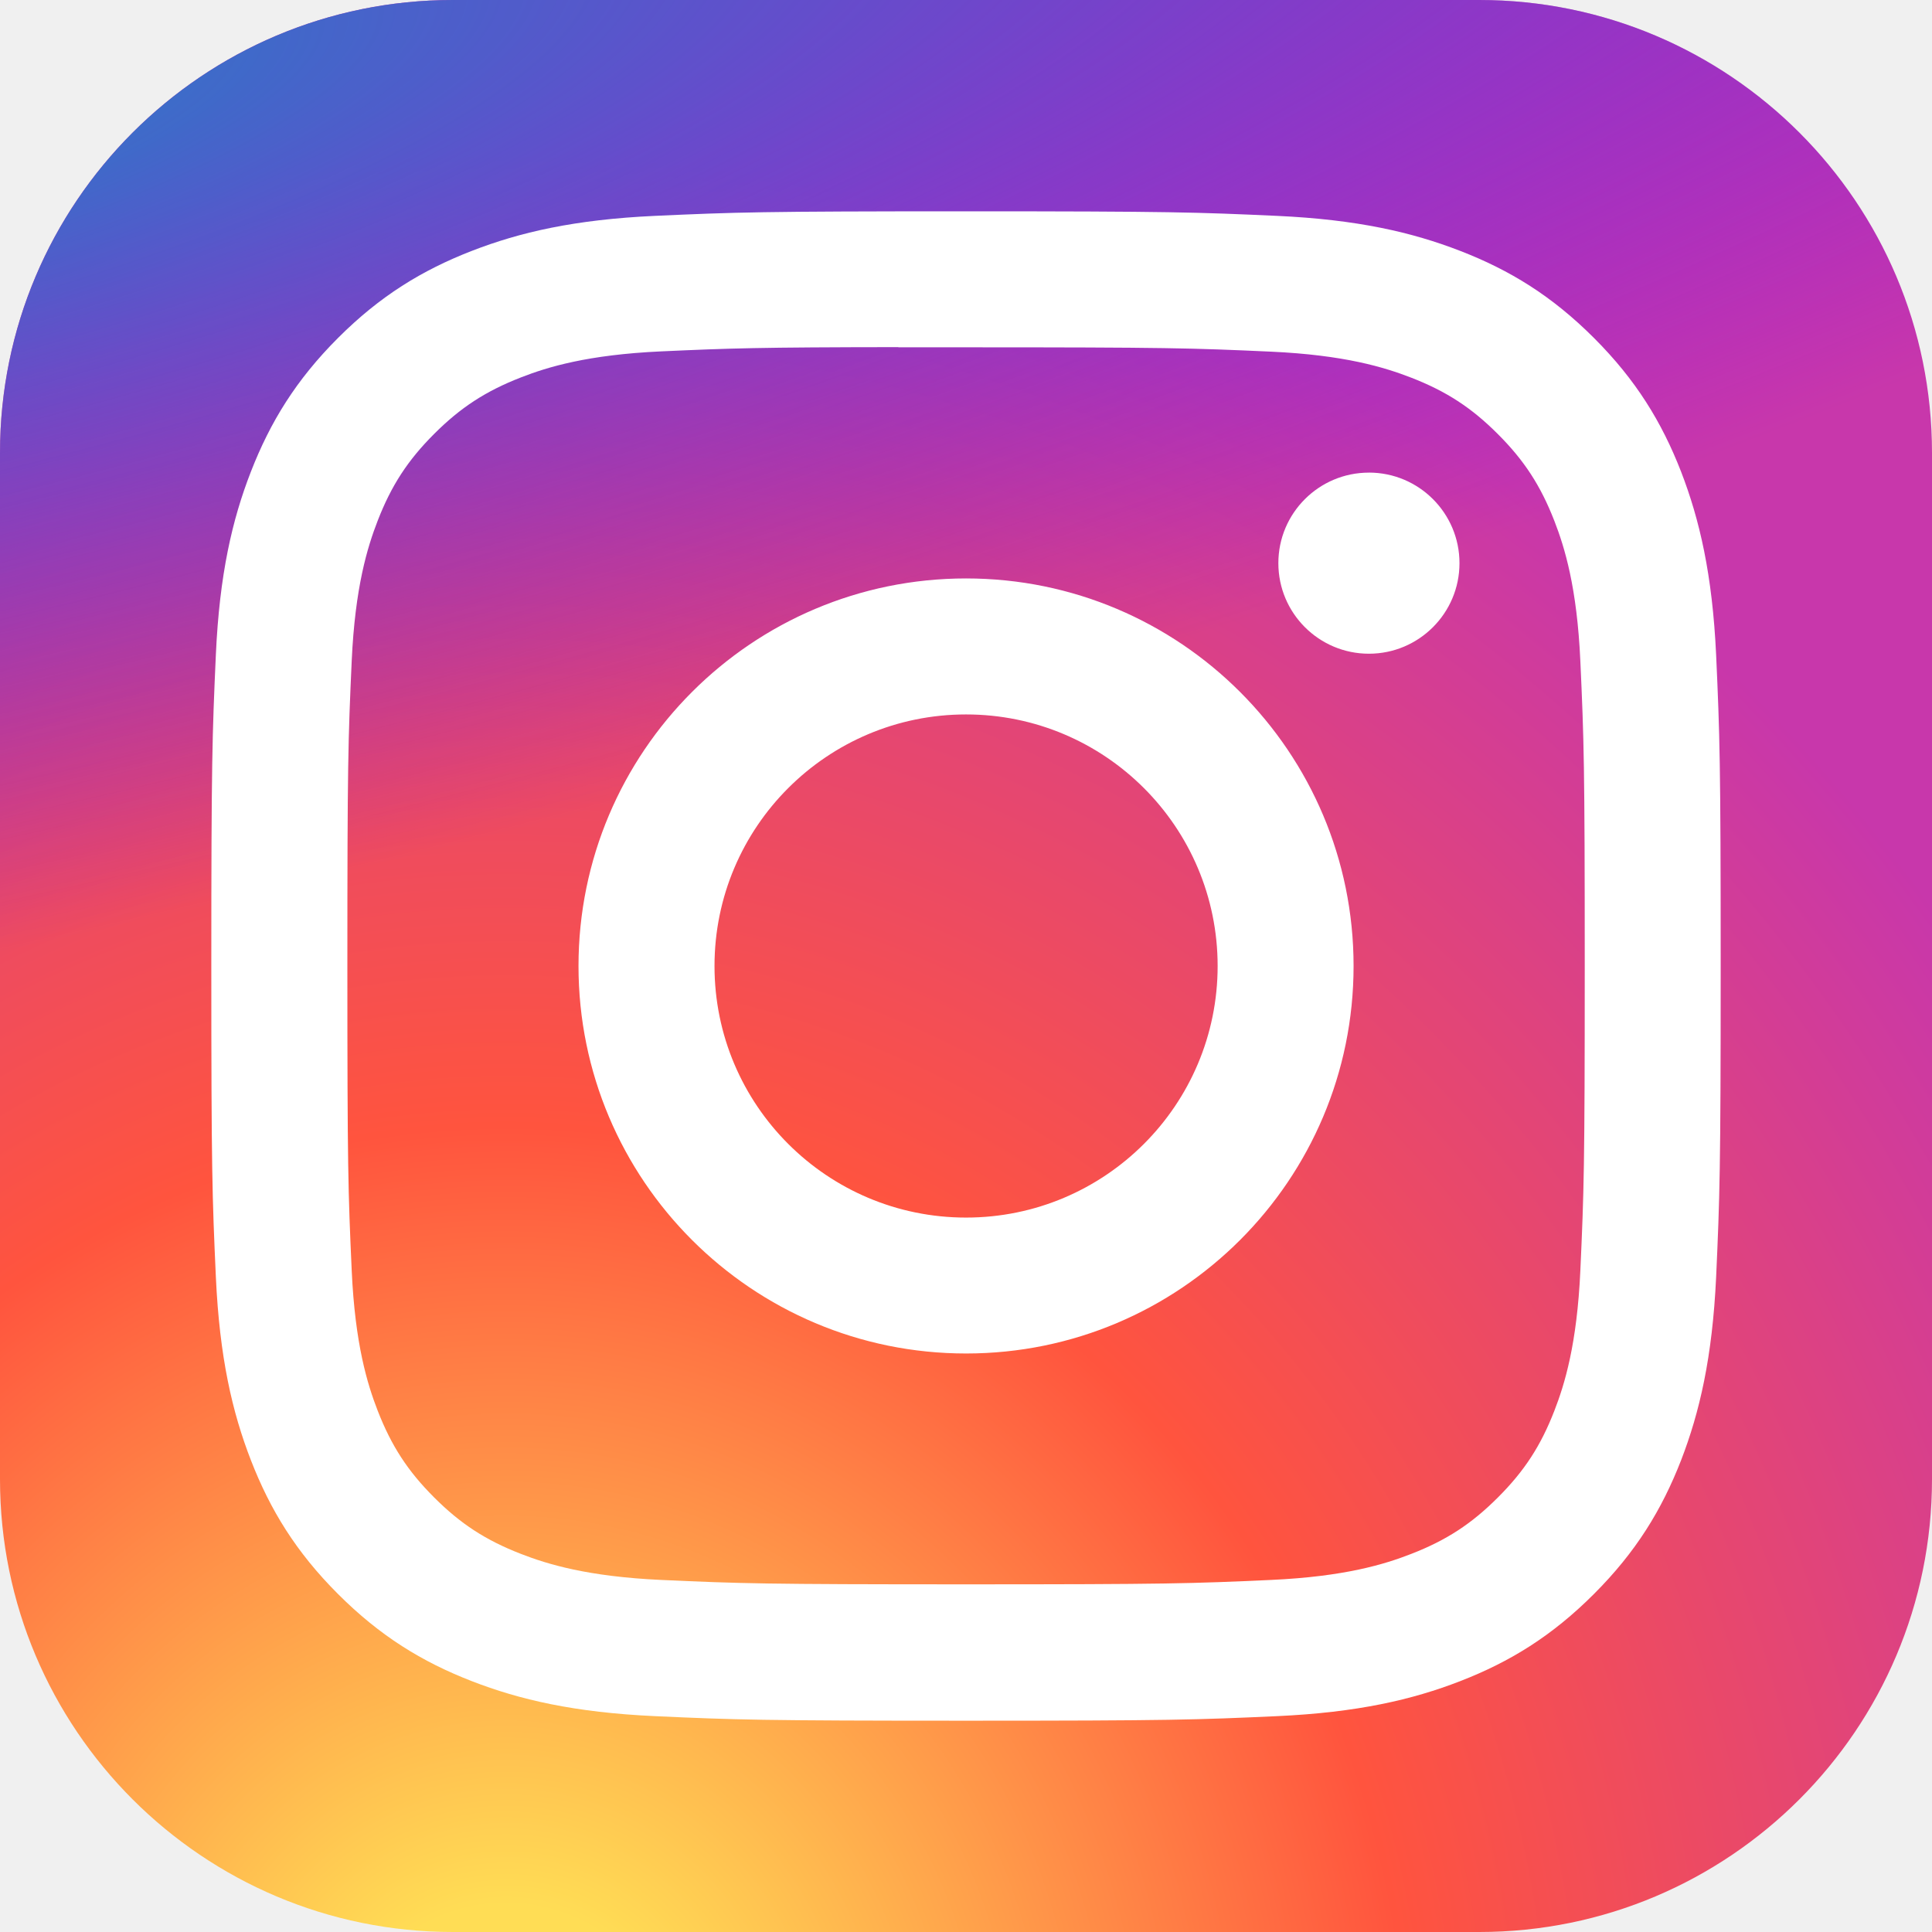
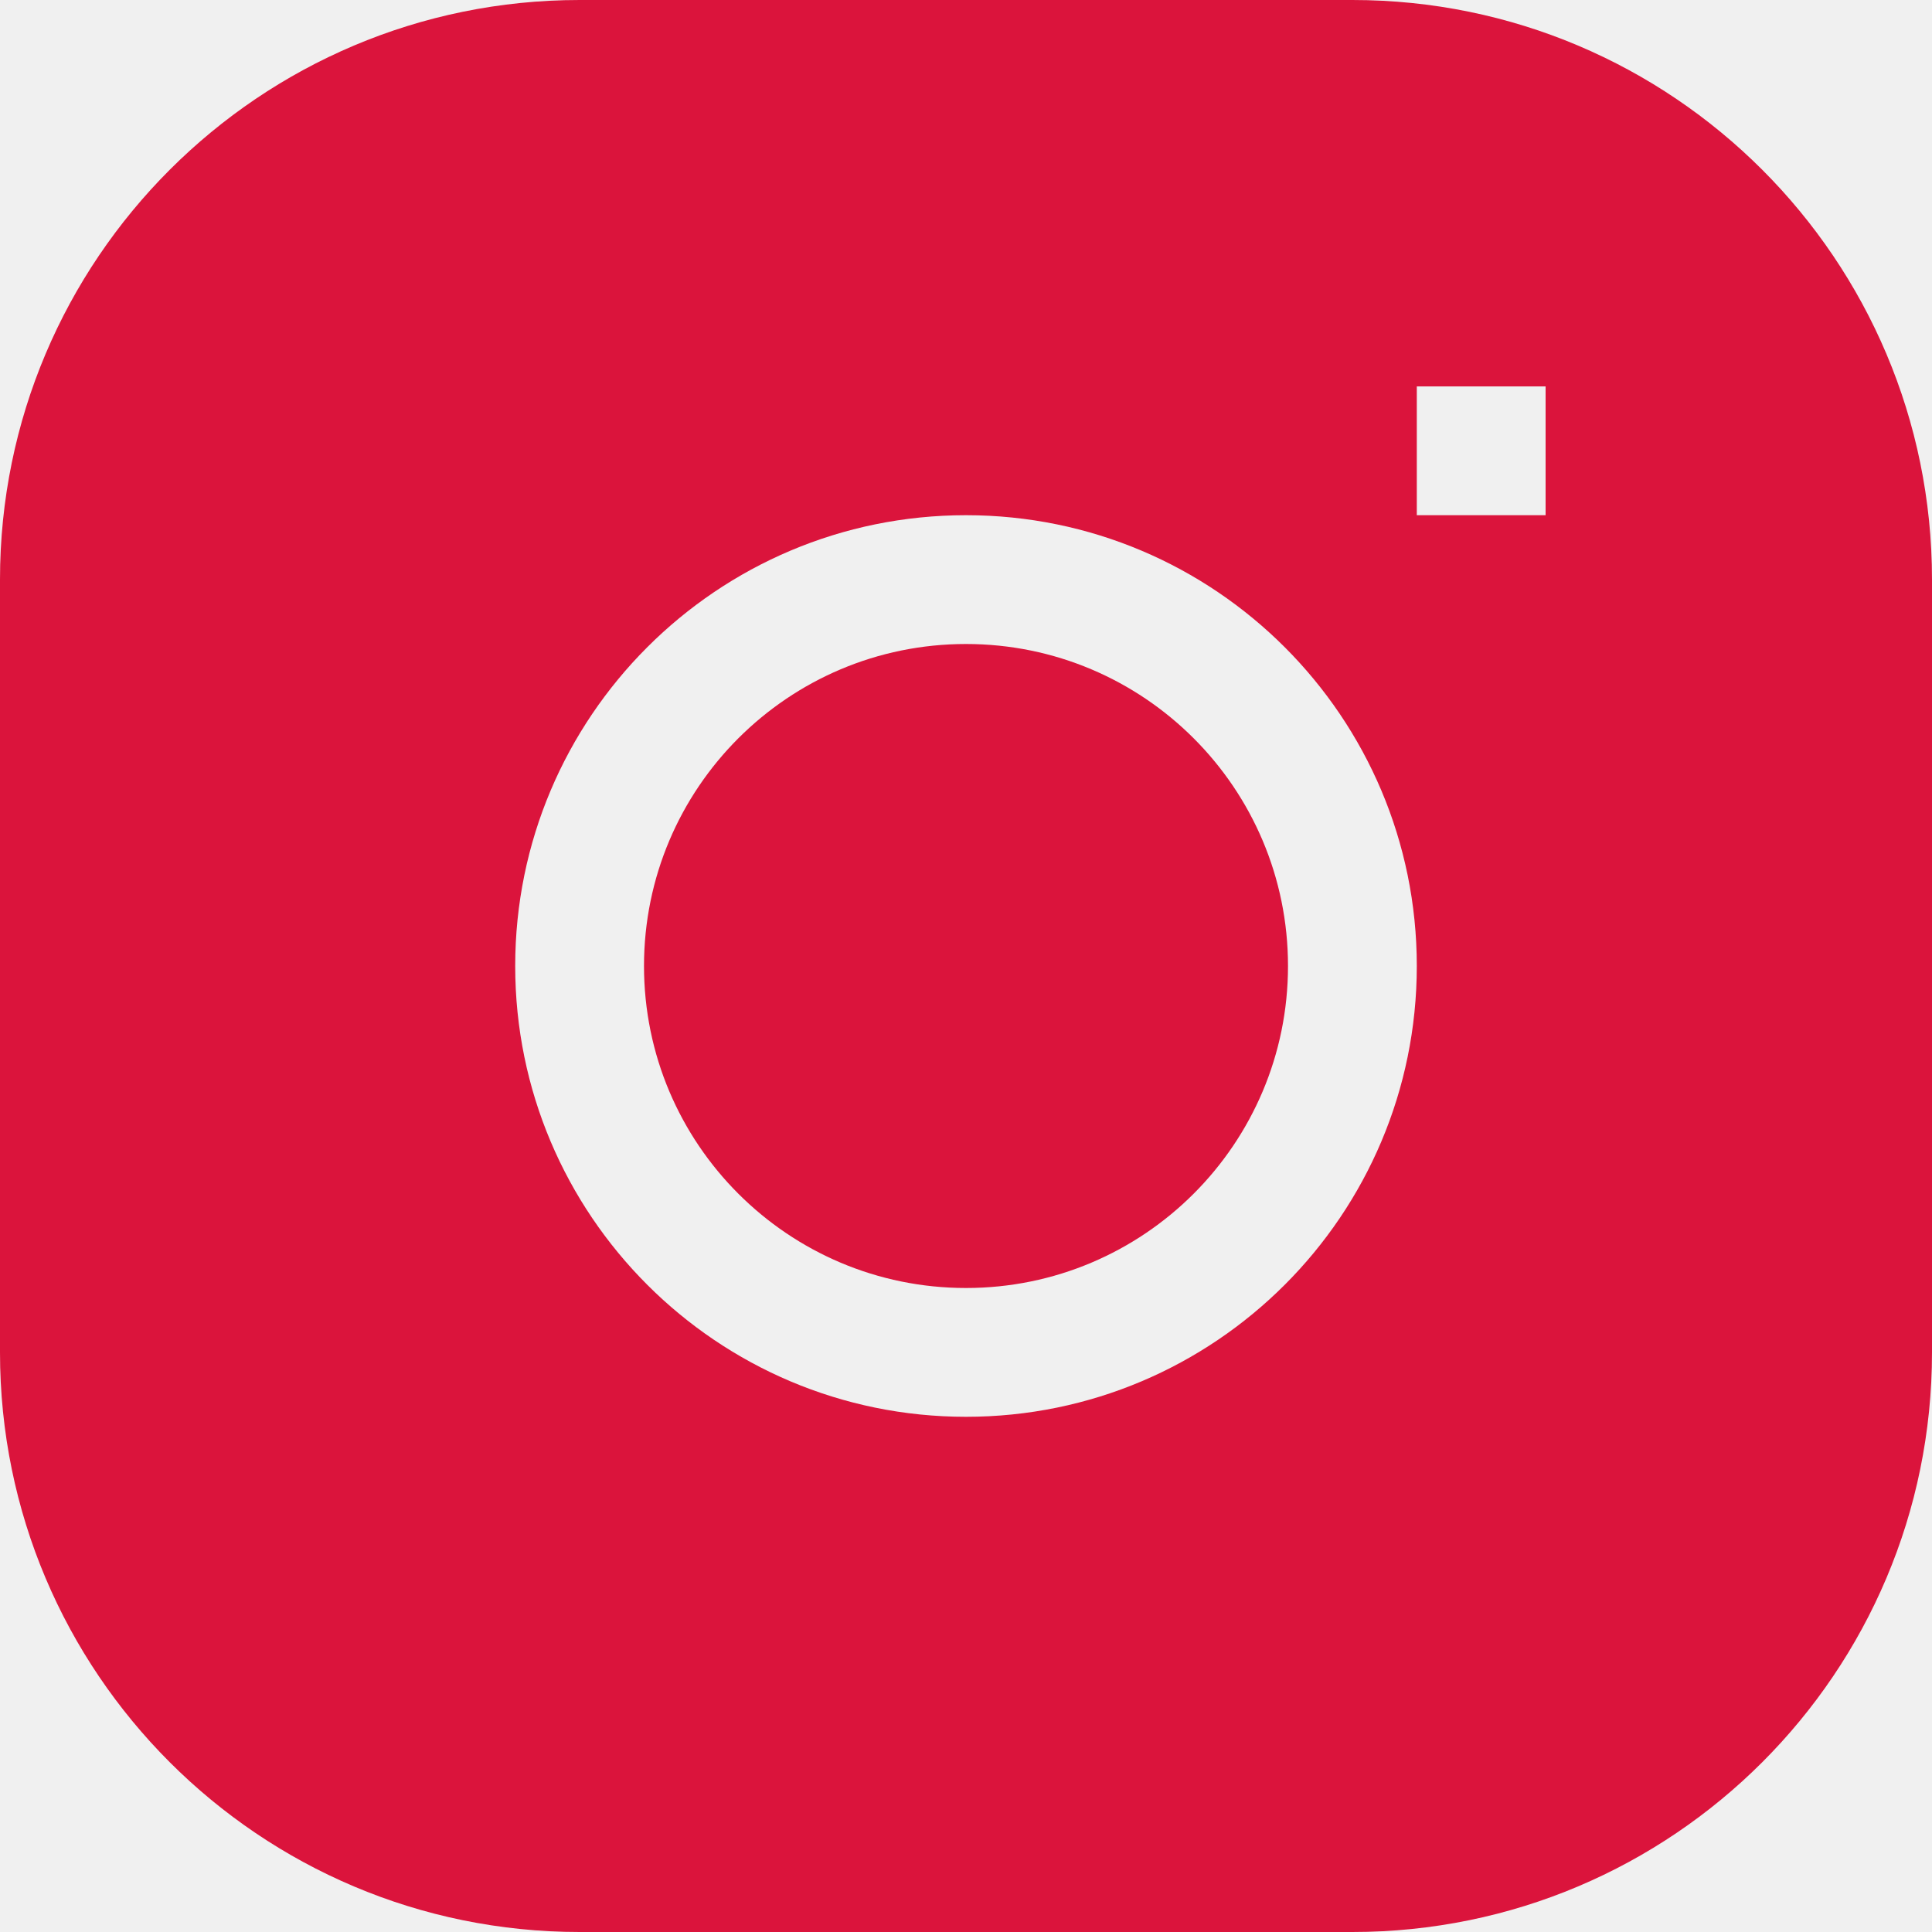
- <svg xmlns="http://www.w3.org/2000/svg" width="1em" height="1em" viewBox="0 0 256 256">
-   <rect width="256" height="256" fill="none" />
-   <g fill="none">
-     <rect width="256" height="256" fill="url(#skillIconsInstagram0)" rx="60" />
-     <rect width="256" height="256" fill="url(#skillIconsInstagram1)" rx="60" />
-     <path fill="#fff" d="M128.009 28c-27.158 0-30.567.119-41.233.604c-10.646.488-17.913 2.173-24.271 4.646c-6.578 2.554-12.157 5.971-17.715 11.531c-5.563 5.559-8.98 11.138-11.542 17.713c-2.48 6.36-4.167 13.63-4.646 24.271c-.477 10.667-.602 14.077-.602 41.236s.12 30.557.604 41.223c.49 10.646 2.175 17.913 4.646 24.271c2.556 6.578 5.973 12.157 11.533 17.715c5.557 5.563 11.136 8.988 17.709 11.542c6.363 2.473 13.631 4.158 24.275 4.646c10.667.485 14.073.604 41.23.604c27.161 0 30.559-.119 41.225-.604c10.646-.488 17.921-2.173 24.284-4.646c6.575-2.554 12.146-5.979 17.702-11.542c5.563-5.558 8.979-11.137 11.542-17.712c2.458-6.361 4.146-13.63 4.646-24.272c.479-10.666.604-14.066.604-41.225s-.125-30.567-.604-41.234c-.5-10.646-2.188-17.912-4.646-24.27c-2.563-6.578-5.979-12.157-11.542-17.716c-5.562-5.562-11.125-8.979-17.708-11.53c-6.375-2.474-13.646-4.16-24.292-4.647c-10.667-.485-14.063-.604-41.23-.604zm-8.971 18.021c2.663-.004 5.634 0 8.971 0c26.701 0 29.865.096 40.409.575c9.75.446 15.042 2.075 18.567 3.444c4.667 1.812 7.994 3.979 11.492 7.48c3.5 3.5 5.666 6.833 7.483 11.5c1.369 3.52 3 8.812 3.444 18.562c.479 10.542.583 13.708.583 40.396c0 26.688-.104 29.855-.583 40.396c-.446 9.75-2.075 15.042-3.444 18.563c-1.812 4.667-3.983 7.99-7.483 11.488c-3.5 3.5-6.823 5.666-11.492 7.479c-3.521 1.375-8.817 3-18.567 3.446c-10.542.479-13.708.583-40.409.583c-26.702 0-29.867-.104-40.408-.583c-9.75-.45-15.042-2.079-18.57-3.448c-4.666-1.813-8-3.979-11.5-7.479s-5.666-6.825-7.483-11.494c-1.369-3.521-3-8.813-3.444-18.563c-.479-10.542-.575-13.708-.575-40.413c0-26.704.096-29.854.575-40.396c.446-9.75 2.075-15.042 3.444-18.567c1.813-4.667 3.983-8 7.484-11.5c3.5-3.5 6.833-5.667 11.5-7.483c3.525-1.375 8.819-3 18.569-3.448c9.225-.417 12.8-.542 31.437-.563zm62.351 16.604c-6.625 0-12 5.37-12 11.996c0 6.625 5.375 12 12 12s12-5.375 12-12s-5.375-12-12-12zm-53.38 14.021c-28.36 0-51.354 22.994-51.354 51.355c0 28.361 22.994 51.344 51.354 51.344c28.361 0 51.347-22.983 51.347-51.344c0-28.36-22.988-51.355-51.349-51.355zm0 18.021c18.409 0 33.334 14.923 33.334 33.334c0 18.409-14.925 33.334-33.334 33.334c-18.41 0-33.333-14.925-33.333-33.334c0-18.411 14.923-33.334 33.333-33.334" />
-     <defs>
-       <radialGradient id="skillIconsInstagram0" cx="0" cy="0" r="1" gradientTransform="matrix(0 -253.715 235.975 0 68 275.717)" gradientUnits="userSpaceOnUse">
-         <stop stop-color="#FD5" />
-         <stop offset=".1" stop-color="#FD5" />
-         <stop offset=".5" stop-color="#FF543E" />
-         <stop offset="1" stop-color="#C837AB" />
-       </radialGradient>
-       <radialGradient id="skillIconsInstagram1" cx="0" cy="0" r="1" gradientTransform="matrix(22.25952 111.2061 -458.3952 91.75449 -42.881 18.441)" gradientUnits="userSpaceOnUse">
-         <stop stop-color="#3771C8" />
-         <stop offset=".128" stop-color="#3771C8" />
-         <stop offset="1" stop-color="#60F" stop-opacity="0" />
-       </radialGradient>
-     </defs>
-   </g>
+ <svg xmlns="http://www.w3.org/2000/svg" width="1em" height="1em" viewBox="0 0 15 15">
+   <path fill="hsla(348, 83%, 47%)" d="M7.5 5a2.5 2.5 0 1 0 0 5a2.5 2.5 0 0 0 0-5" />
+   <path fill="hsla(348, 83%, 47%)" fill-rule="evenodd" d="M4.5 0A4.5 4.5 0 0 0 0 4.5v6A4.5 4.5 0 0 0 4.5 15h6a4.5 4.5 0 0 0 4.5-4.5v-6A4.5 4.5 0 0 0 10.5 0zM4 7.5a3.5 3.5 0 1 1 7 0a3.5 3.5 0 0 1-7 0M11 4h1V3h-1z" clip-rule="evenodd" />
</svg>
